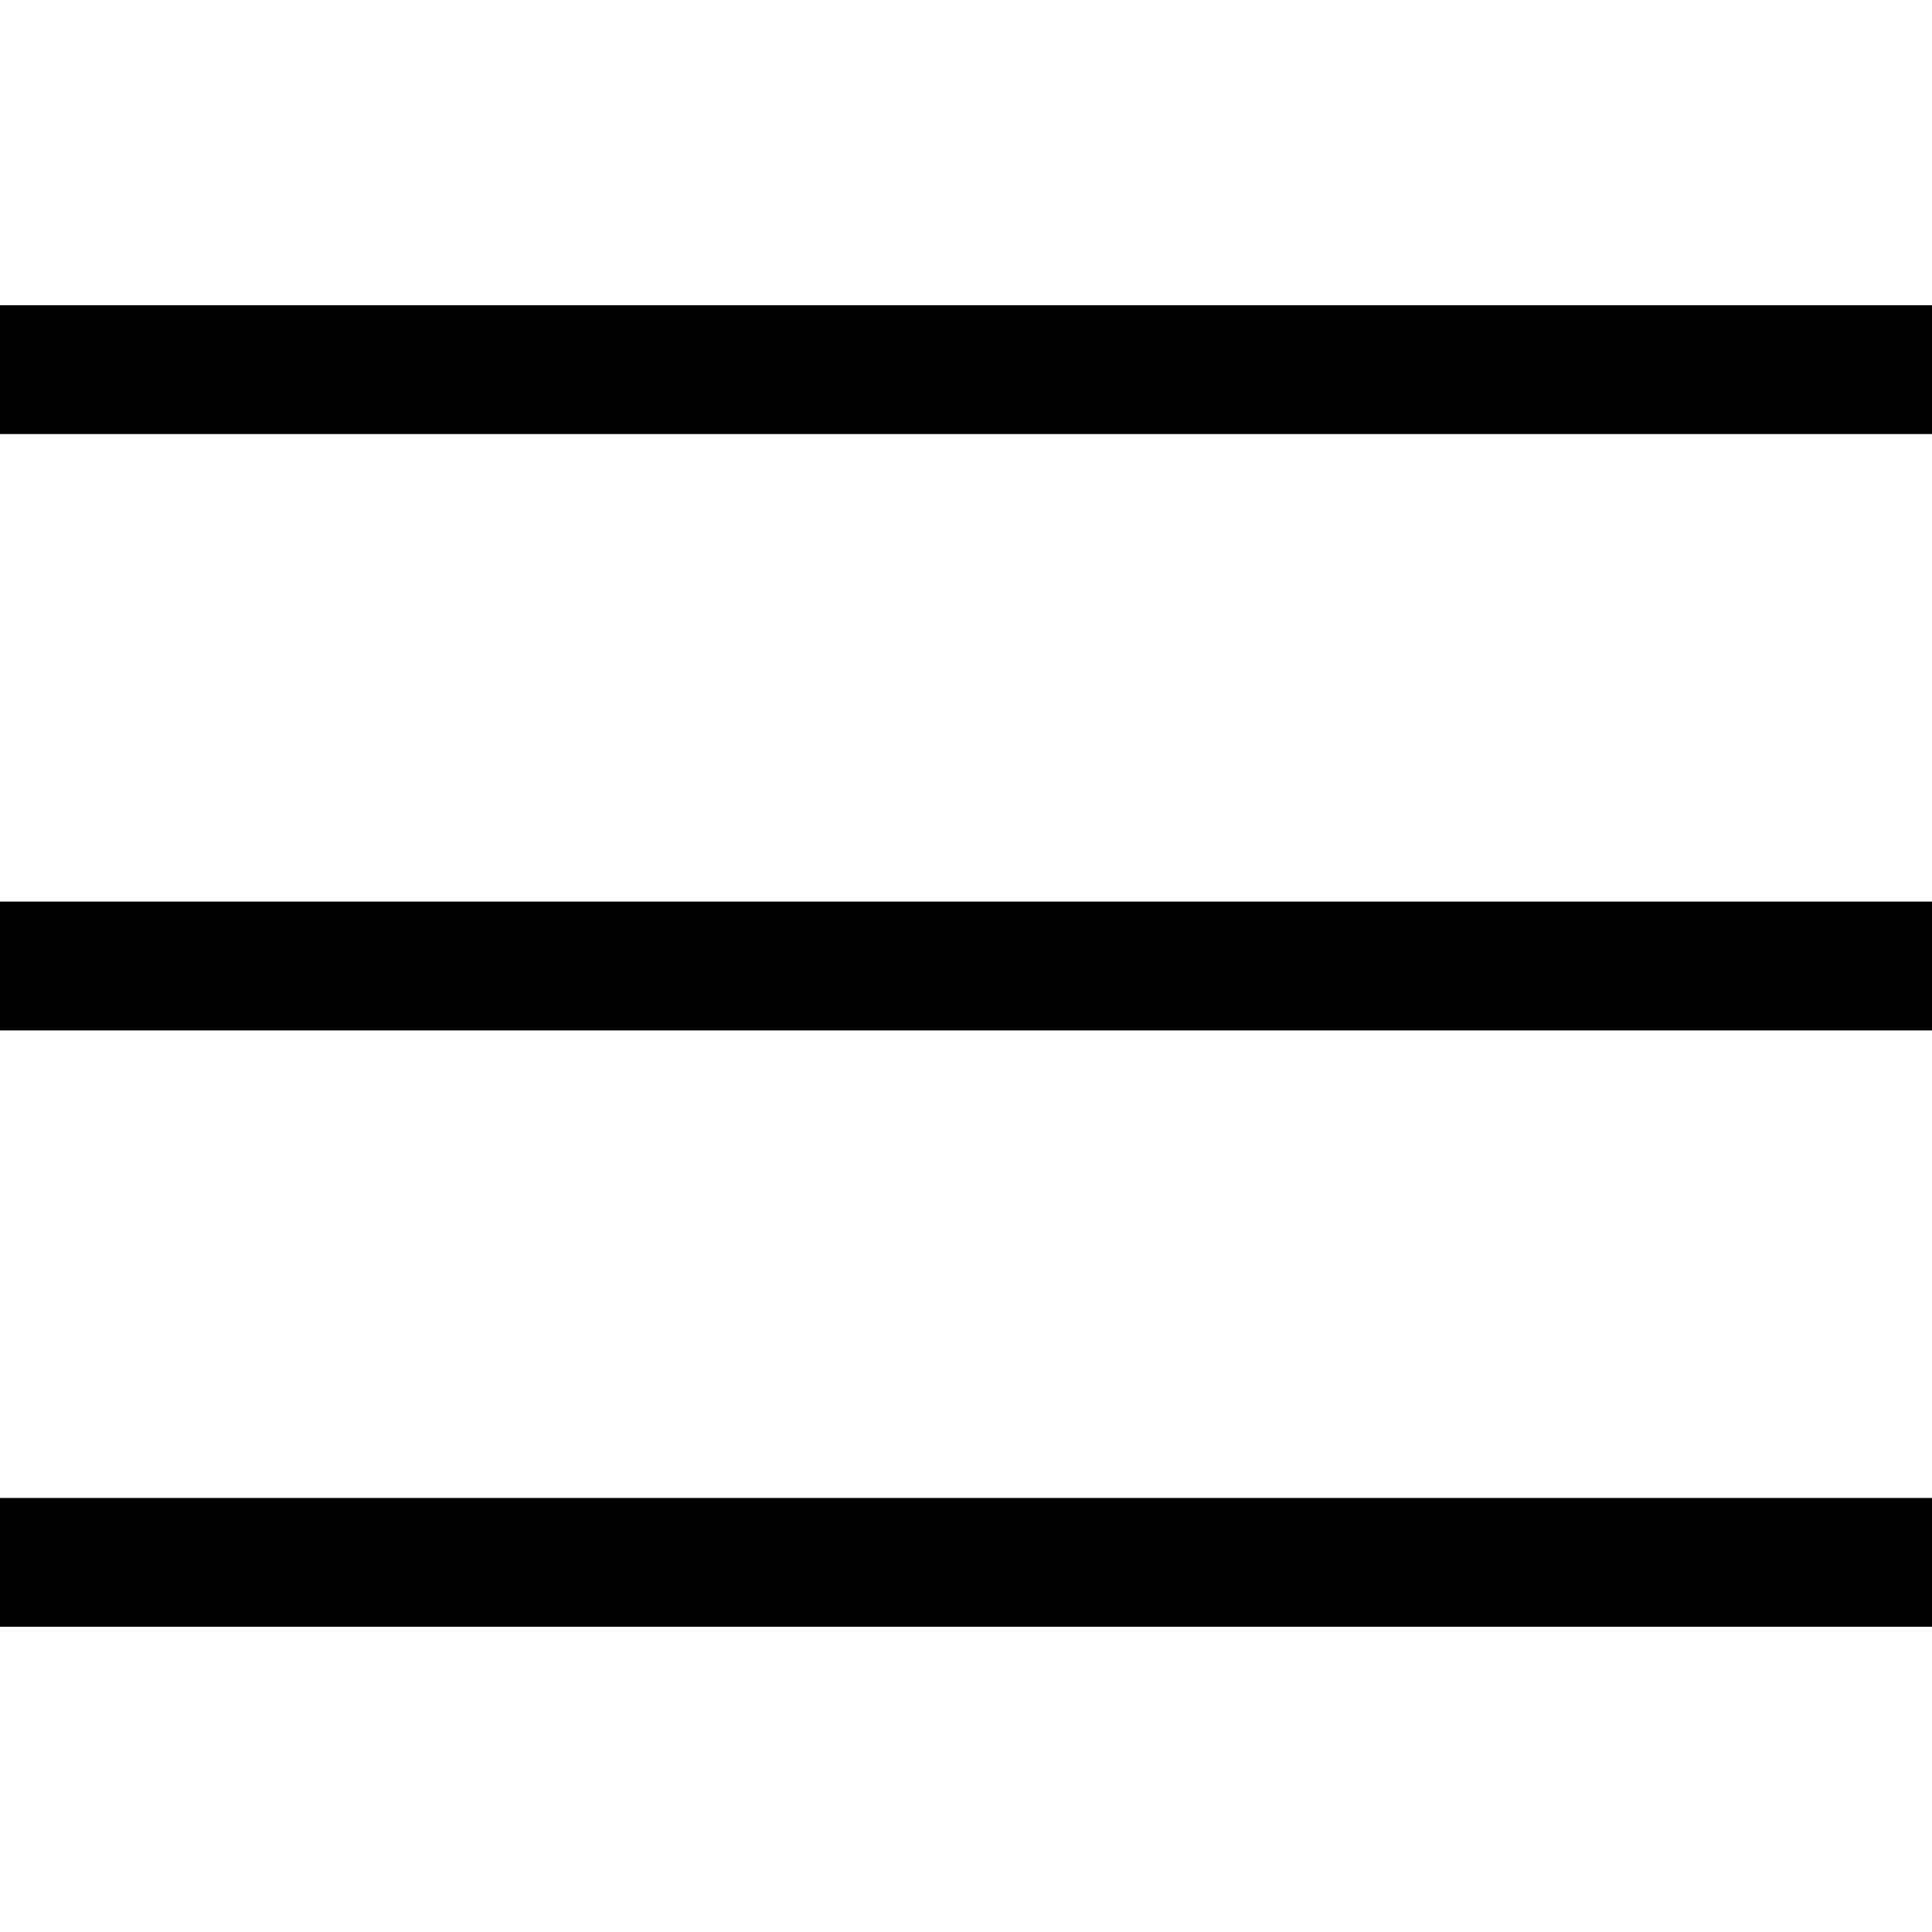
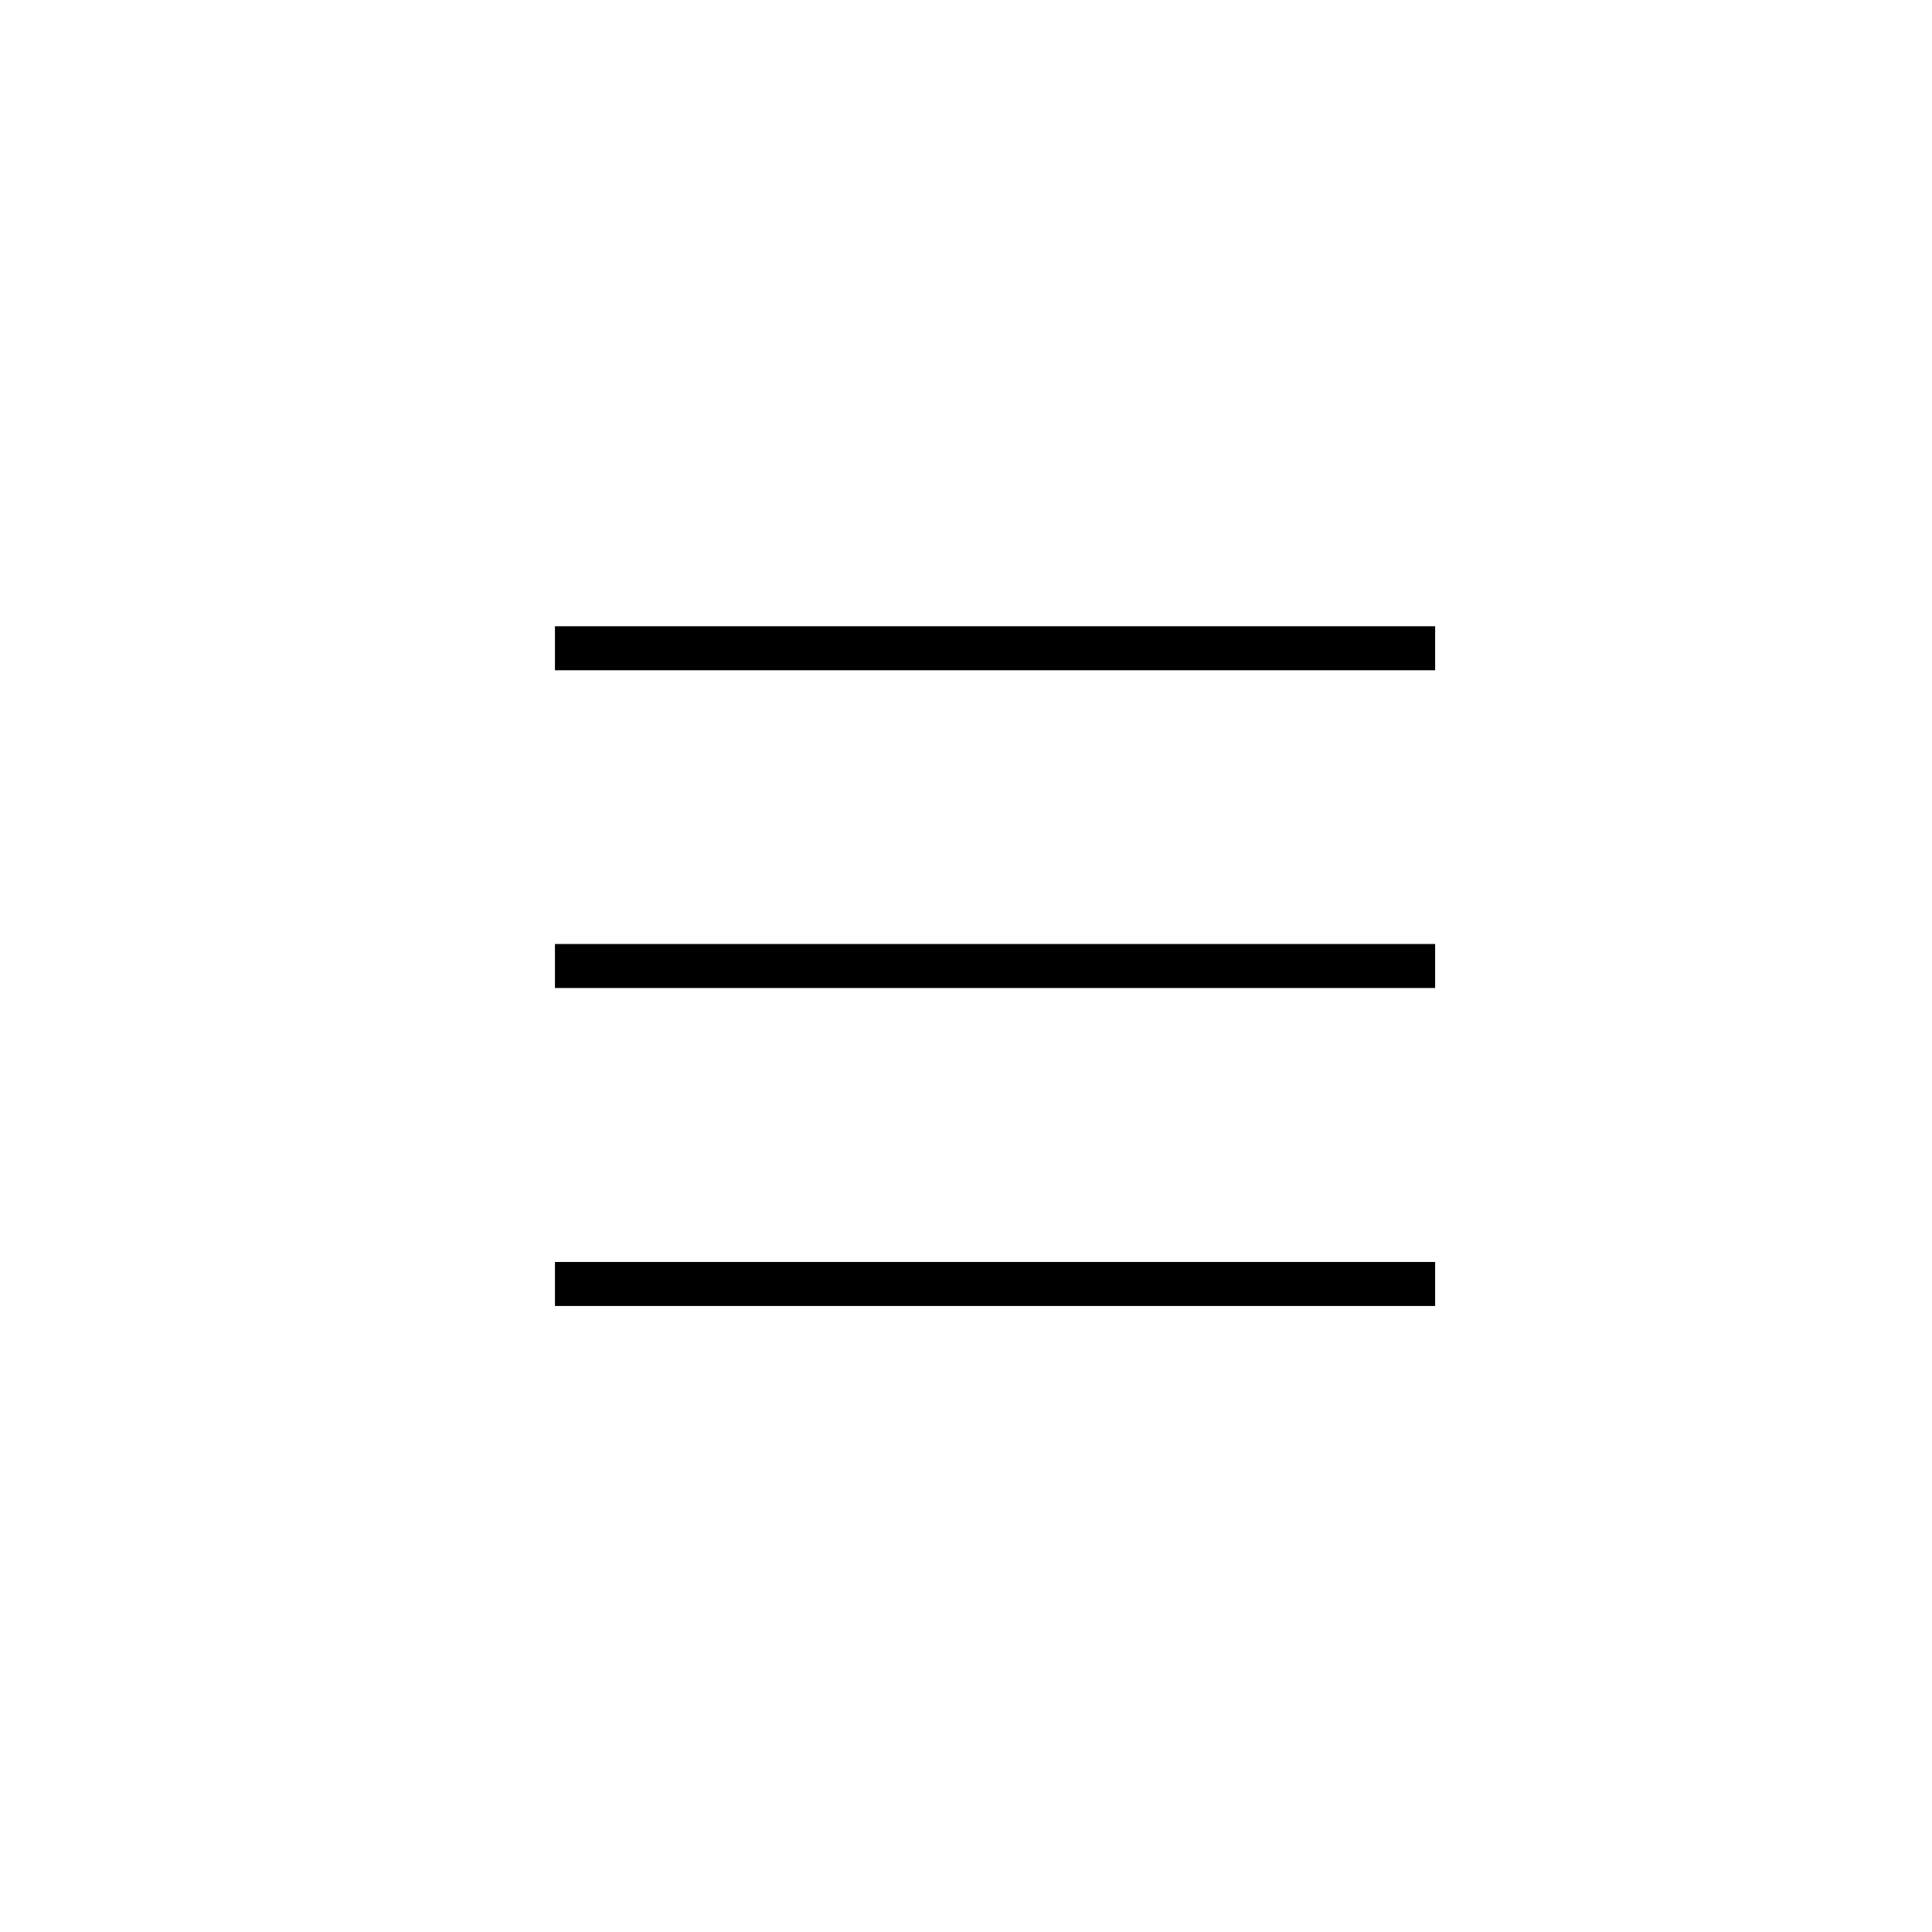
- <svg xmlns="http://www.w3.org/2000/svg" id="_레이어_1" viewBox="0 0 30 30">
+ <svg xmlns="http://www.w3.org/2000/svg" id="_레이어_1" viewBox="0 0 87.8 87.8">
  <defs>
    <style>.cls-1,.cls-2{fill:none;}.cls-3{clip-path:url(#clippath);}.cls-2{stroke:#000;stroke-miterlimit:10;stroke-width:2px;}</style>
    <clipPath id="clippath">
-       <rect class="cls-1" width="30" height="30" />
+       <rect class="cls-1" width="87.8" height="87.8" />
    </clipPath>
  </defs>
  <g class="cls-3">
    <g>
-       <line class="cls-2" y1="5.74" x2="30" y2="5.74" />
-       <line class="cls-2" y1="15" x2="30" y2="15" />
-       <line class="cls-2" y1="24.26" x2="30" y2="24.26" />
+       <line class="cls-2" x1="25.22" y1="29.46" x2="65.22" y2="29.46" />
+       <line class="cls-2" x1="25.22" y1="43.9" x2="65.22" y2="43.9" />
+       <line class="cls-2" x1="25.22" y1="58.35" x2="65.22" y2="58.35" />
    </g>
  </g>
</svg>
